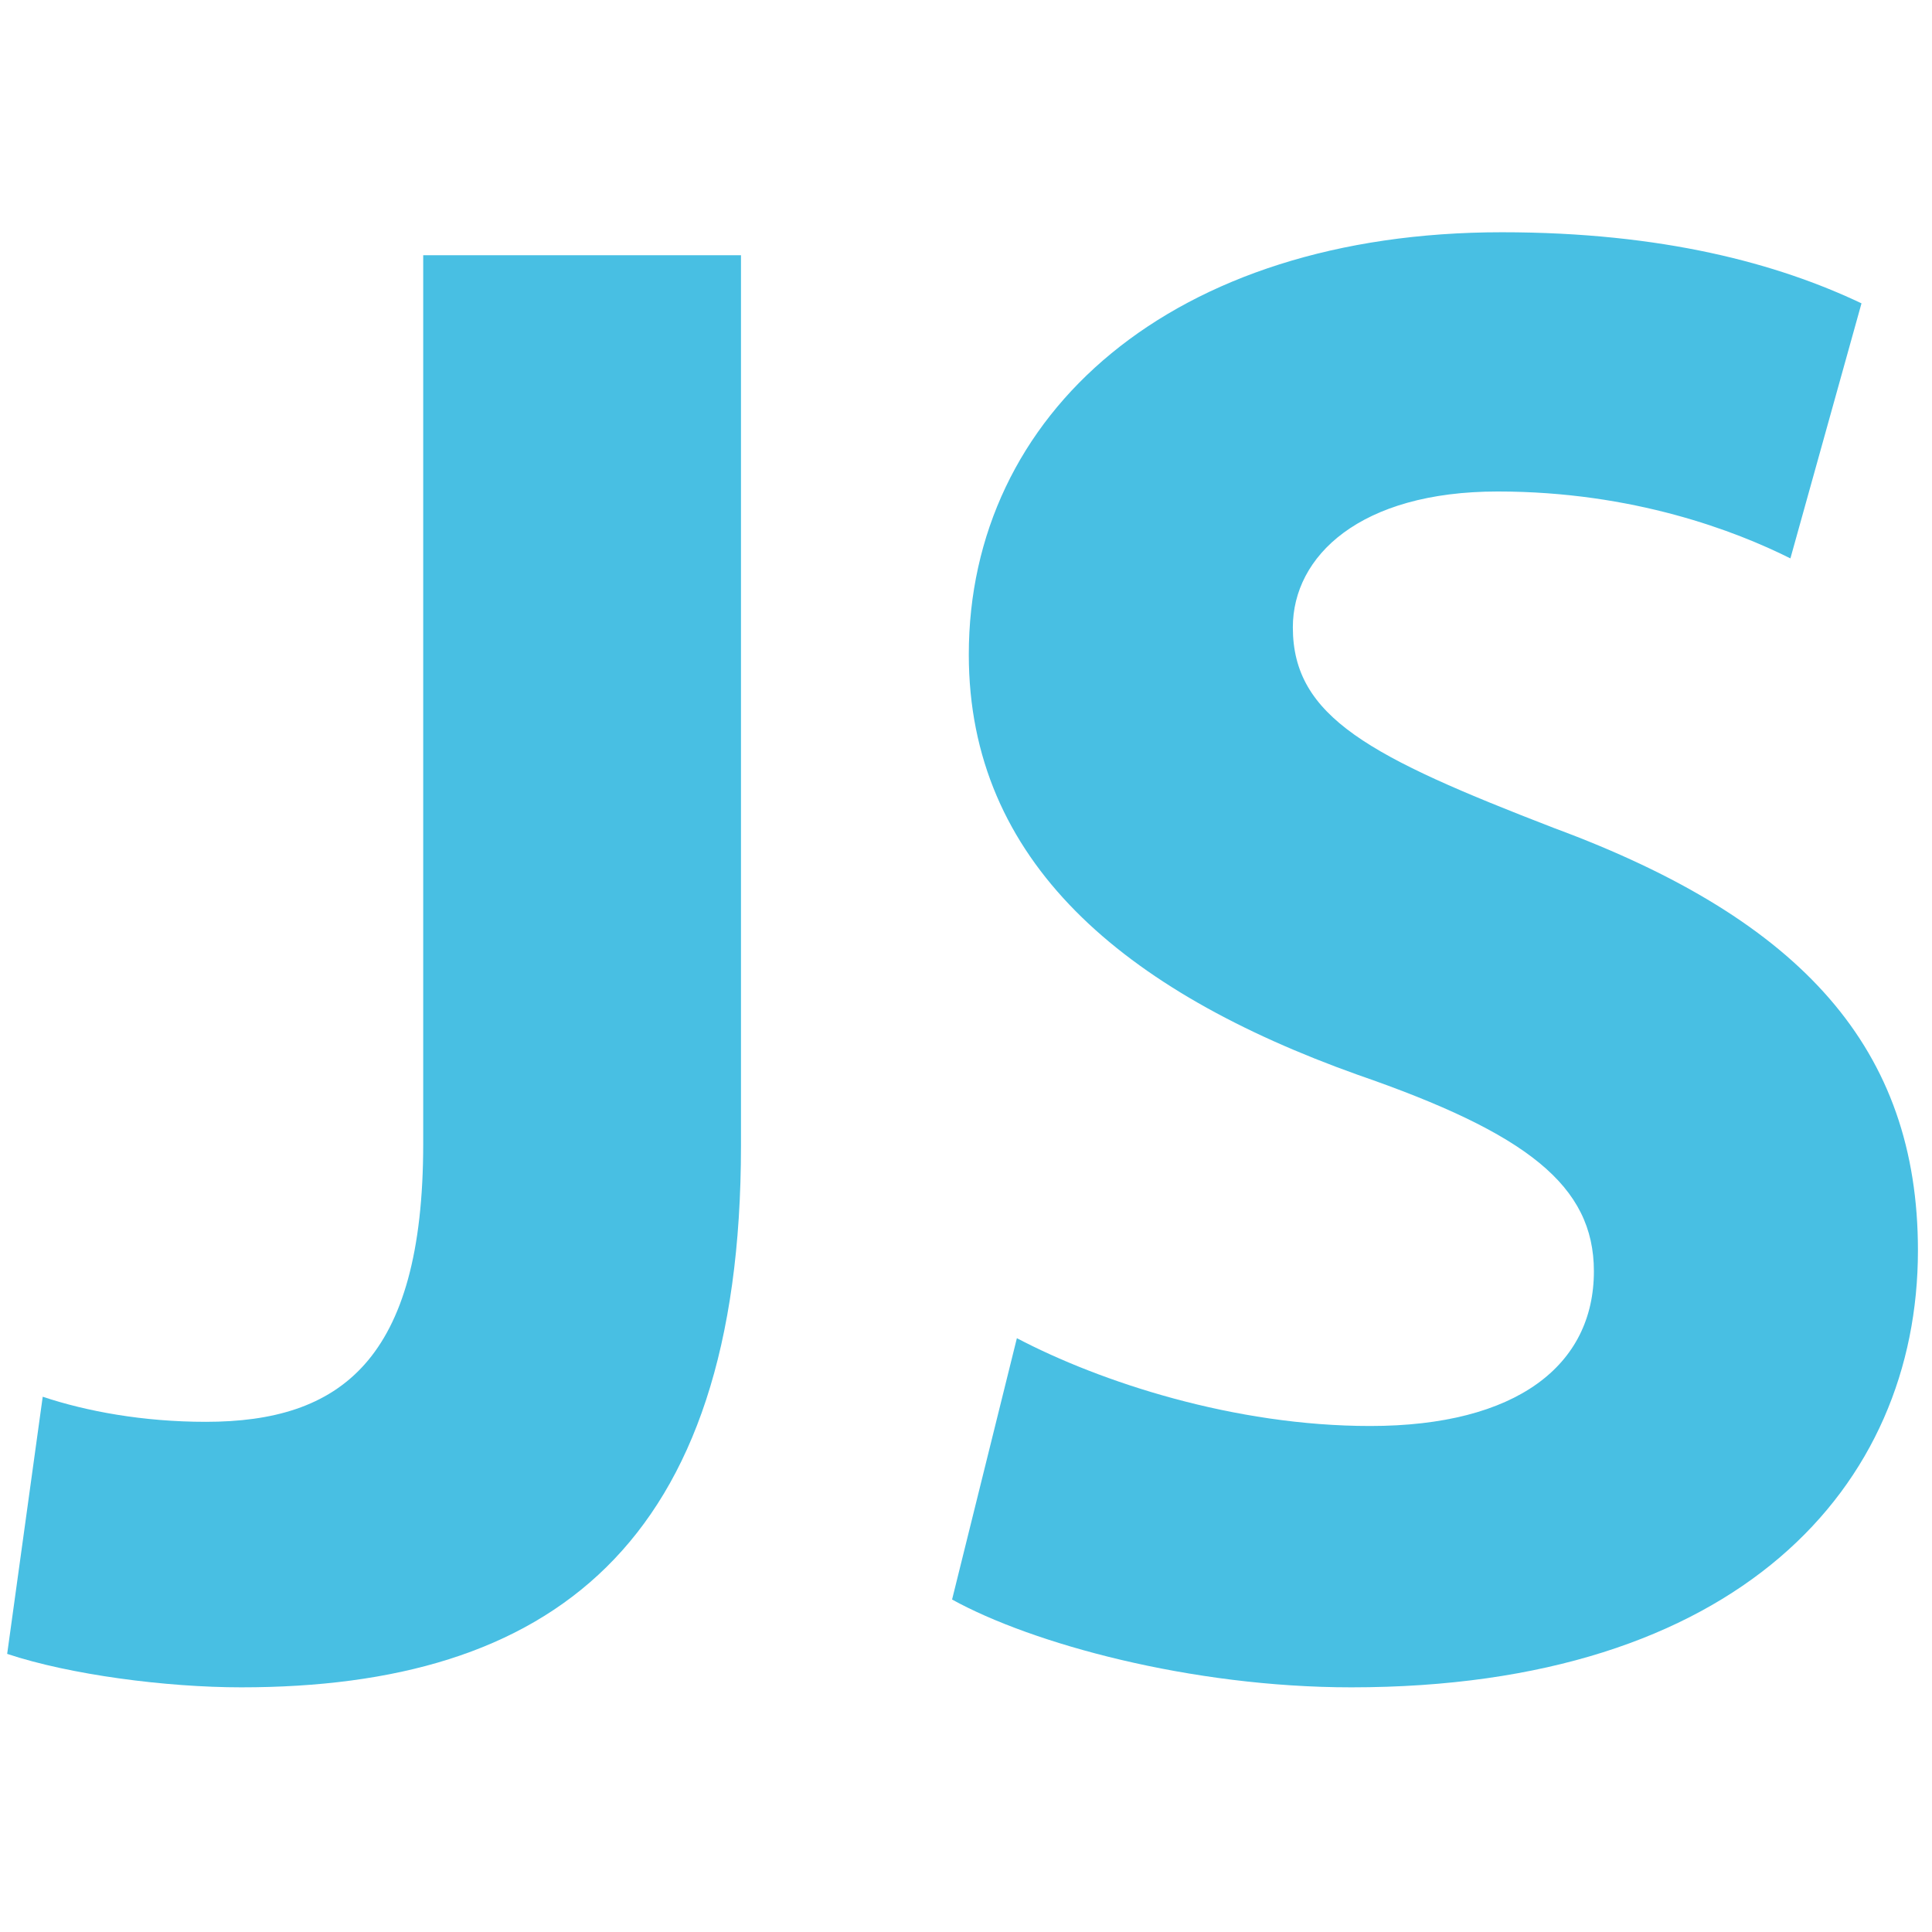
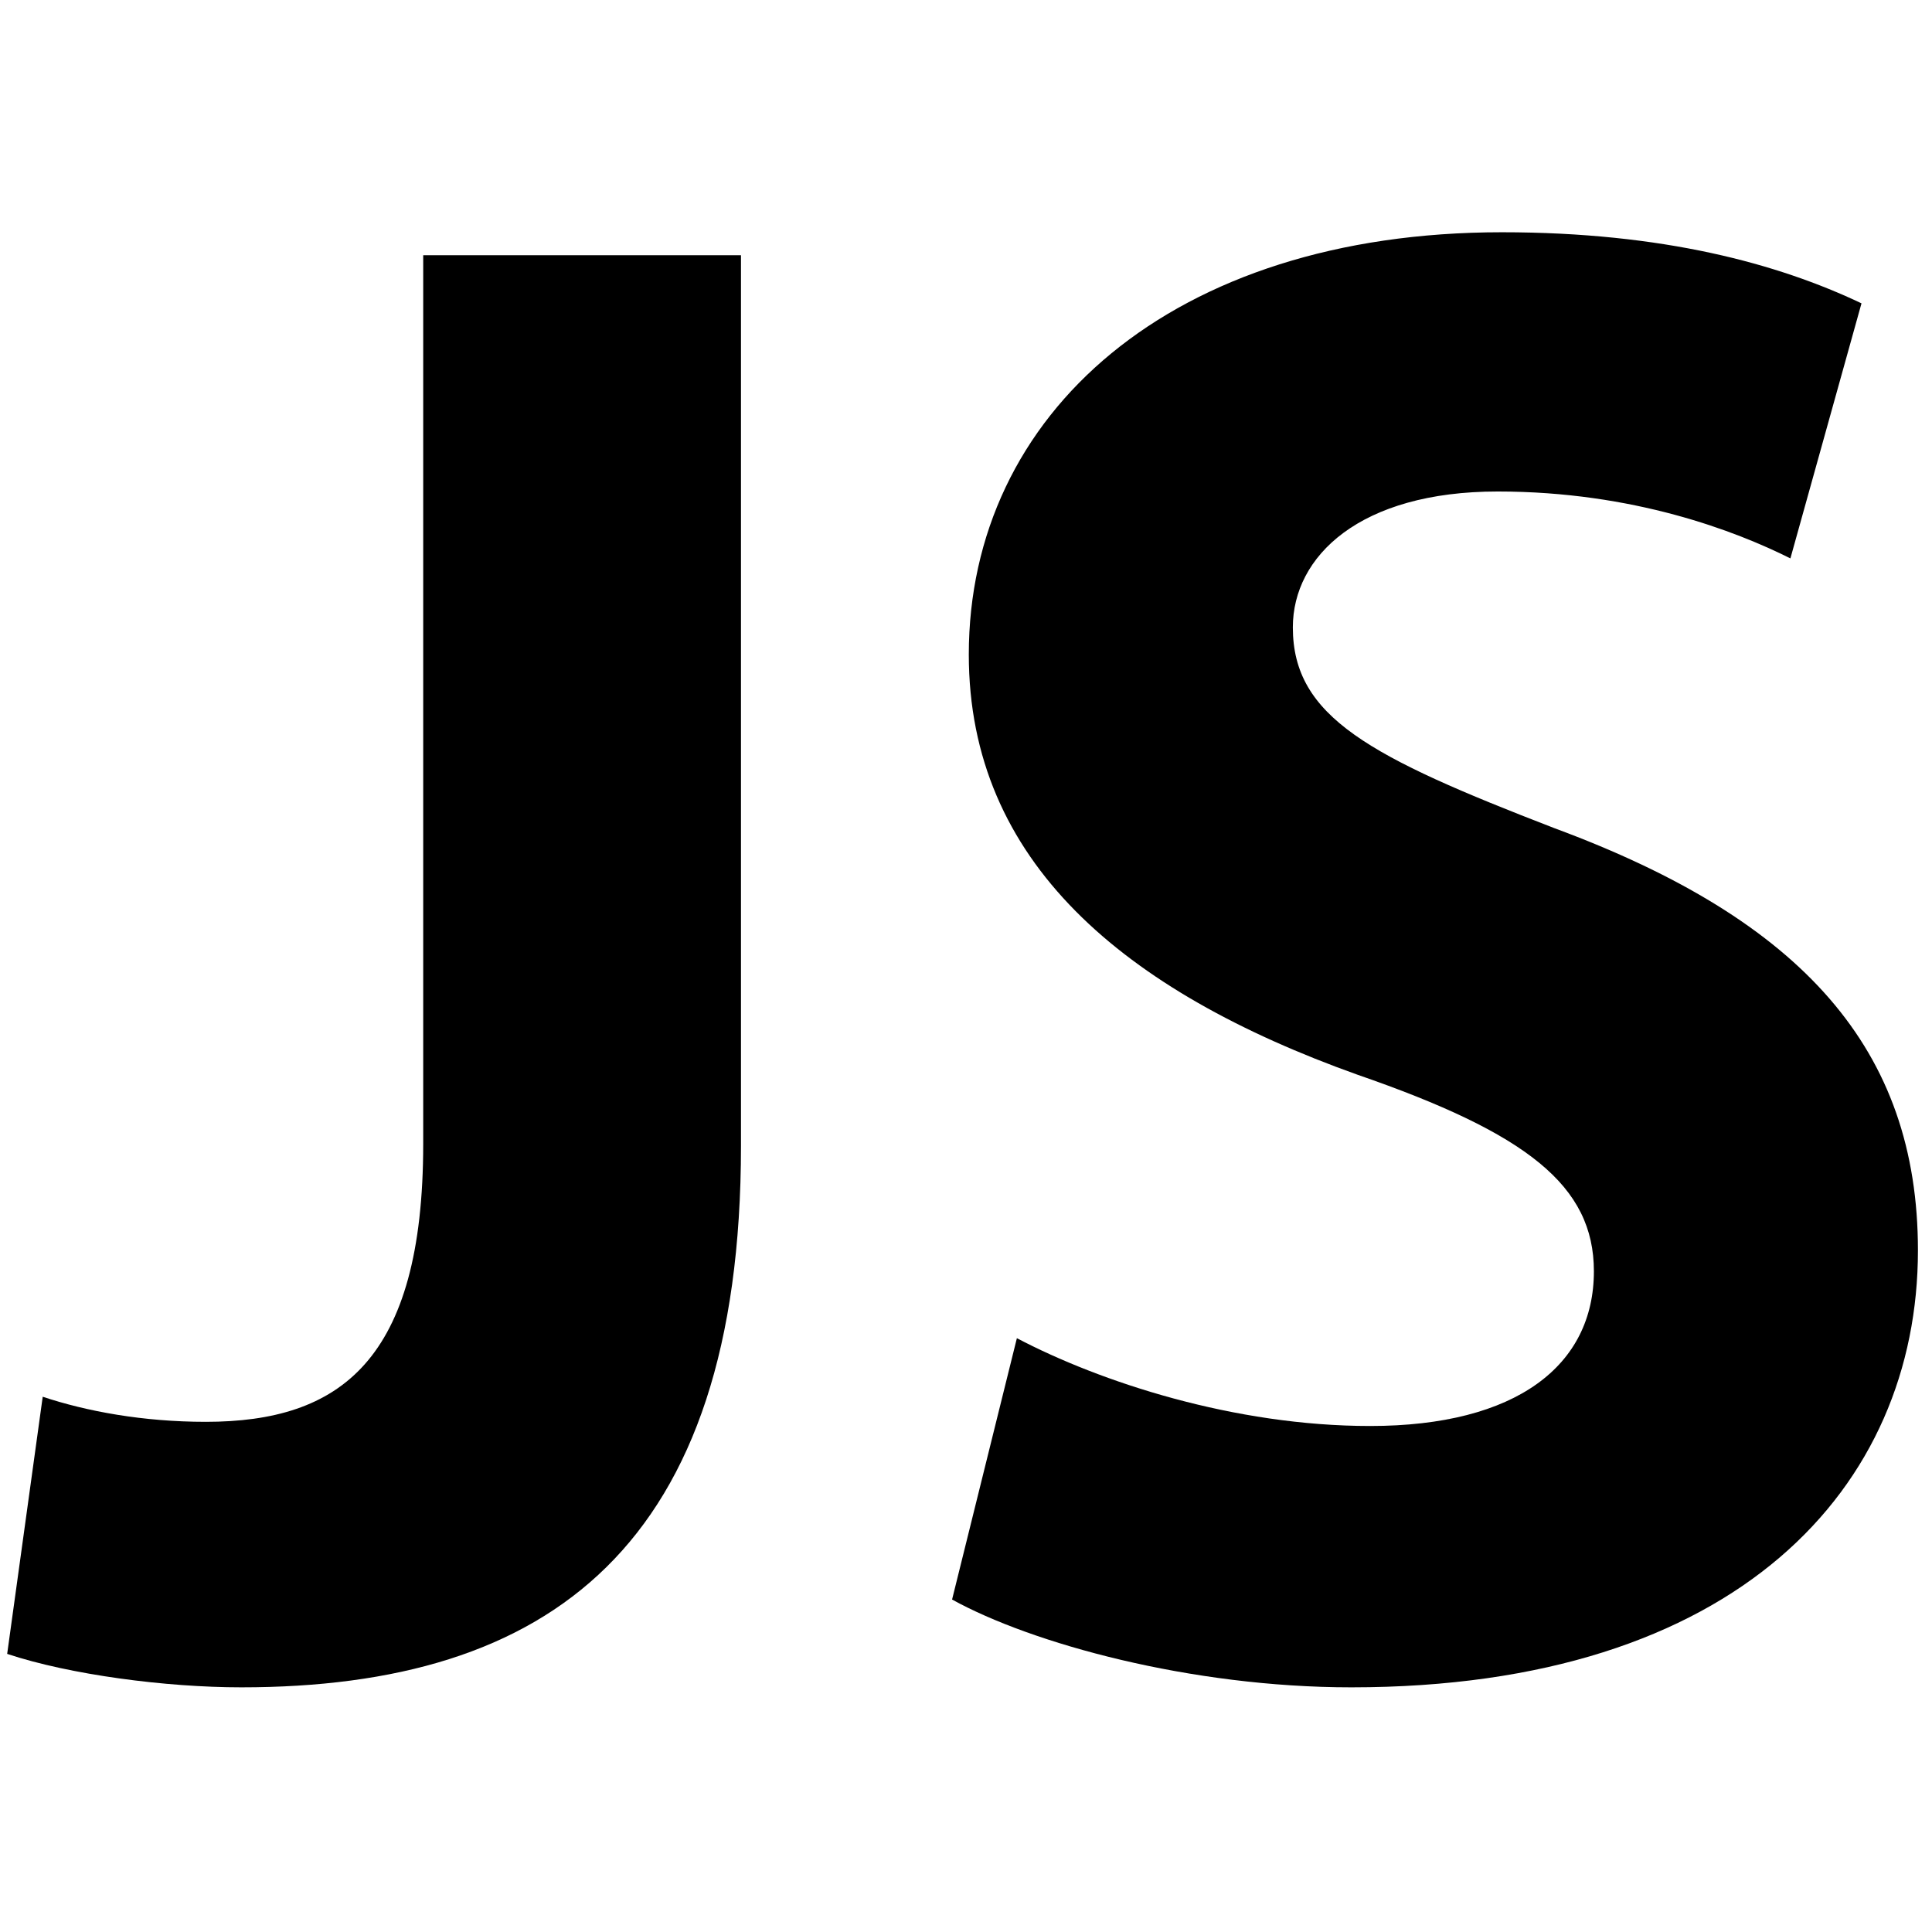
- <svg xmlns="http://www.w3.org/2000/svg" fill="#48bfe3" baseProfile="tiny" height="512px" version="1.1" viewBox="0 0 512 512" width="512px" xml:space="preserve">
+ <svg xmlns="http://www.w3.org/2000/svg" fill="" baseProfile="tiny" height="512px" version="1.1" viewBox="0 0 512 512" width="512px" xml:space="preserve">
  <g id="Layer_1">
    <g>
      <path d="M112.155,67.644h84.212v236.019c0,106.375-50.969,143.497-132.414,143.497c-19.944,0-45.429-3.324-62.052-8.864    l9.419-68.146c11.635,3.878,26.594,6.648,43.214,6.648c35.458,0,57.621-16.068,57.621-73.687V67.644z" />
      <path d="M269.484,354.634c22.161,11.635,57.62,23.27,93.632,23.27c38.783,0,59.282-16.066,59.282-40.998    c0-22.715-17.729-36.565-62.606-52.079c-62.053-22.162-103.05-56.512-103.05-111.36c0-63.715,53.741-111.917,141.278-111.917    c42.662,0,73.132,8.313,95.295,18.838l-18.839,67.592c-14.404-7.201-41.553-17.729-77.562-17.729    c-36.567,0-54.297,17.175-54.297,36.013c0,23.824,20.499,34.349,69.256,53.188c65.928,24.378,96.4,58.728,96.4,111.915    c0,62.606-47.647,115.794-150.143,115.794c-42.662,0-84.77-11.636-105.82-23.27L269.484,354.634z" />
    </g>
  </g>
</svg>
